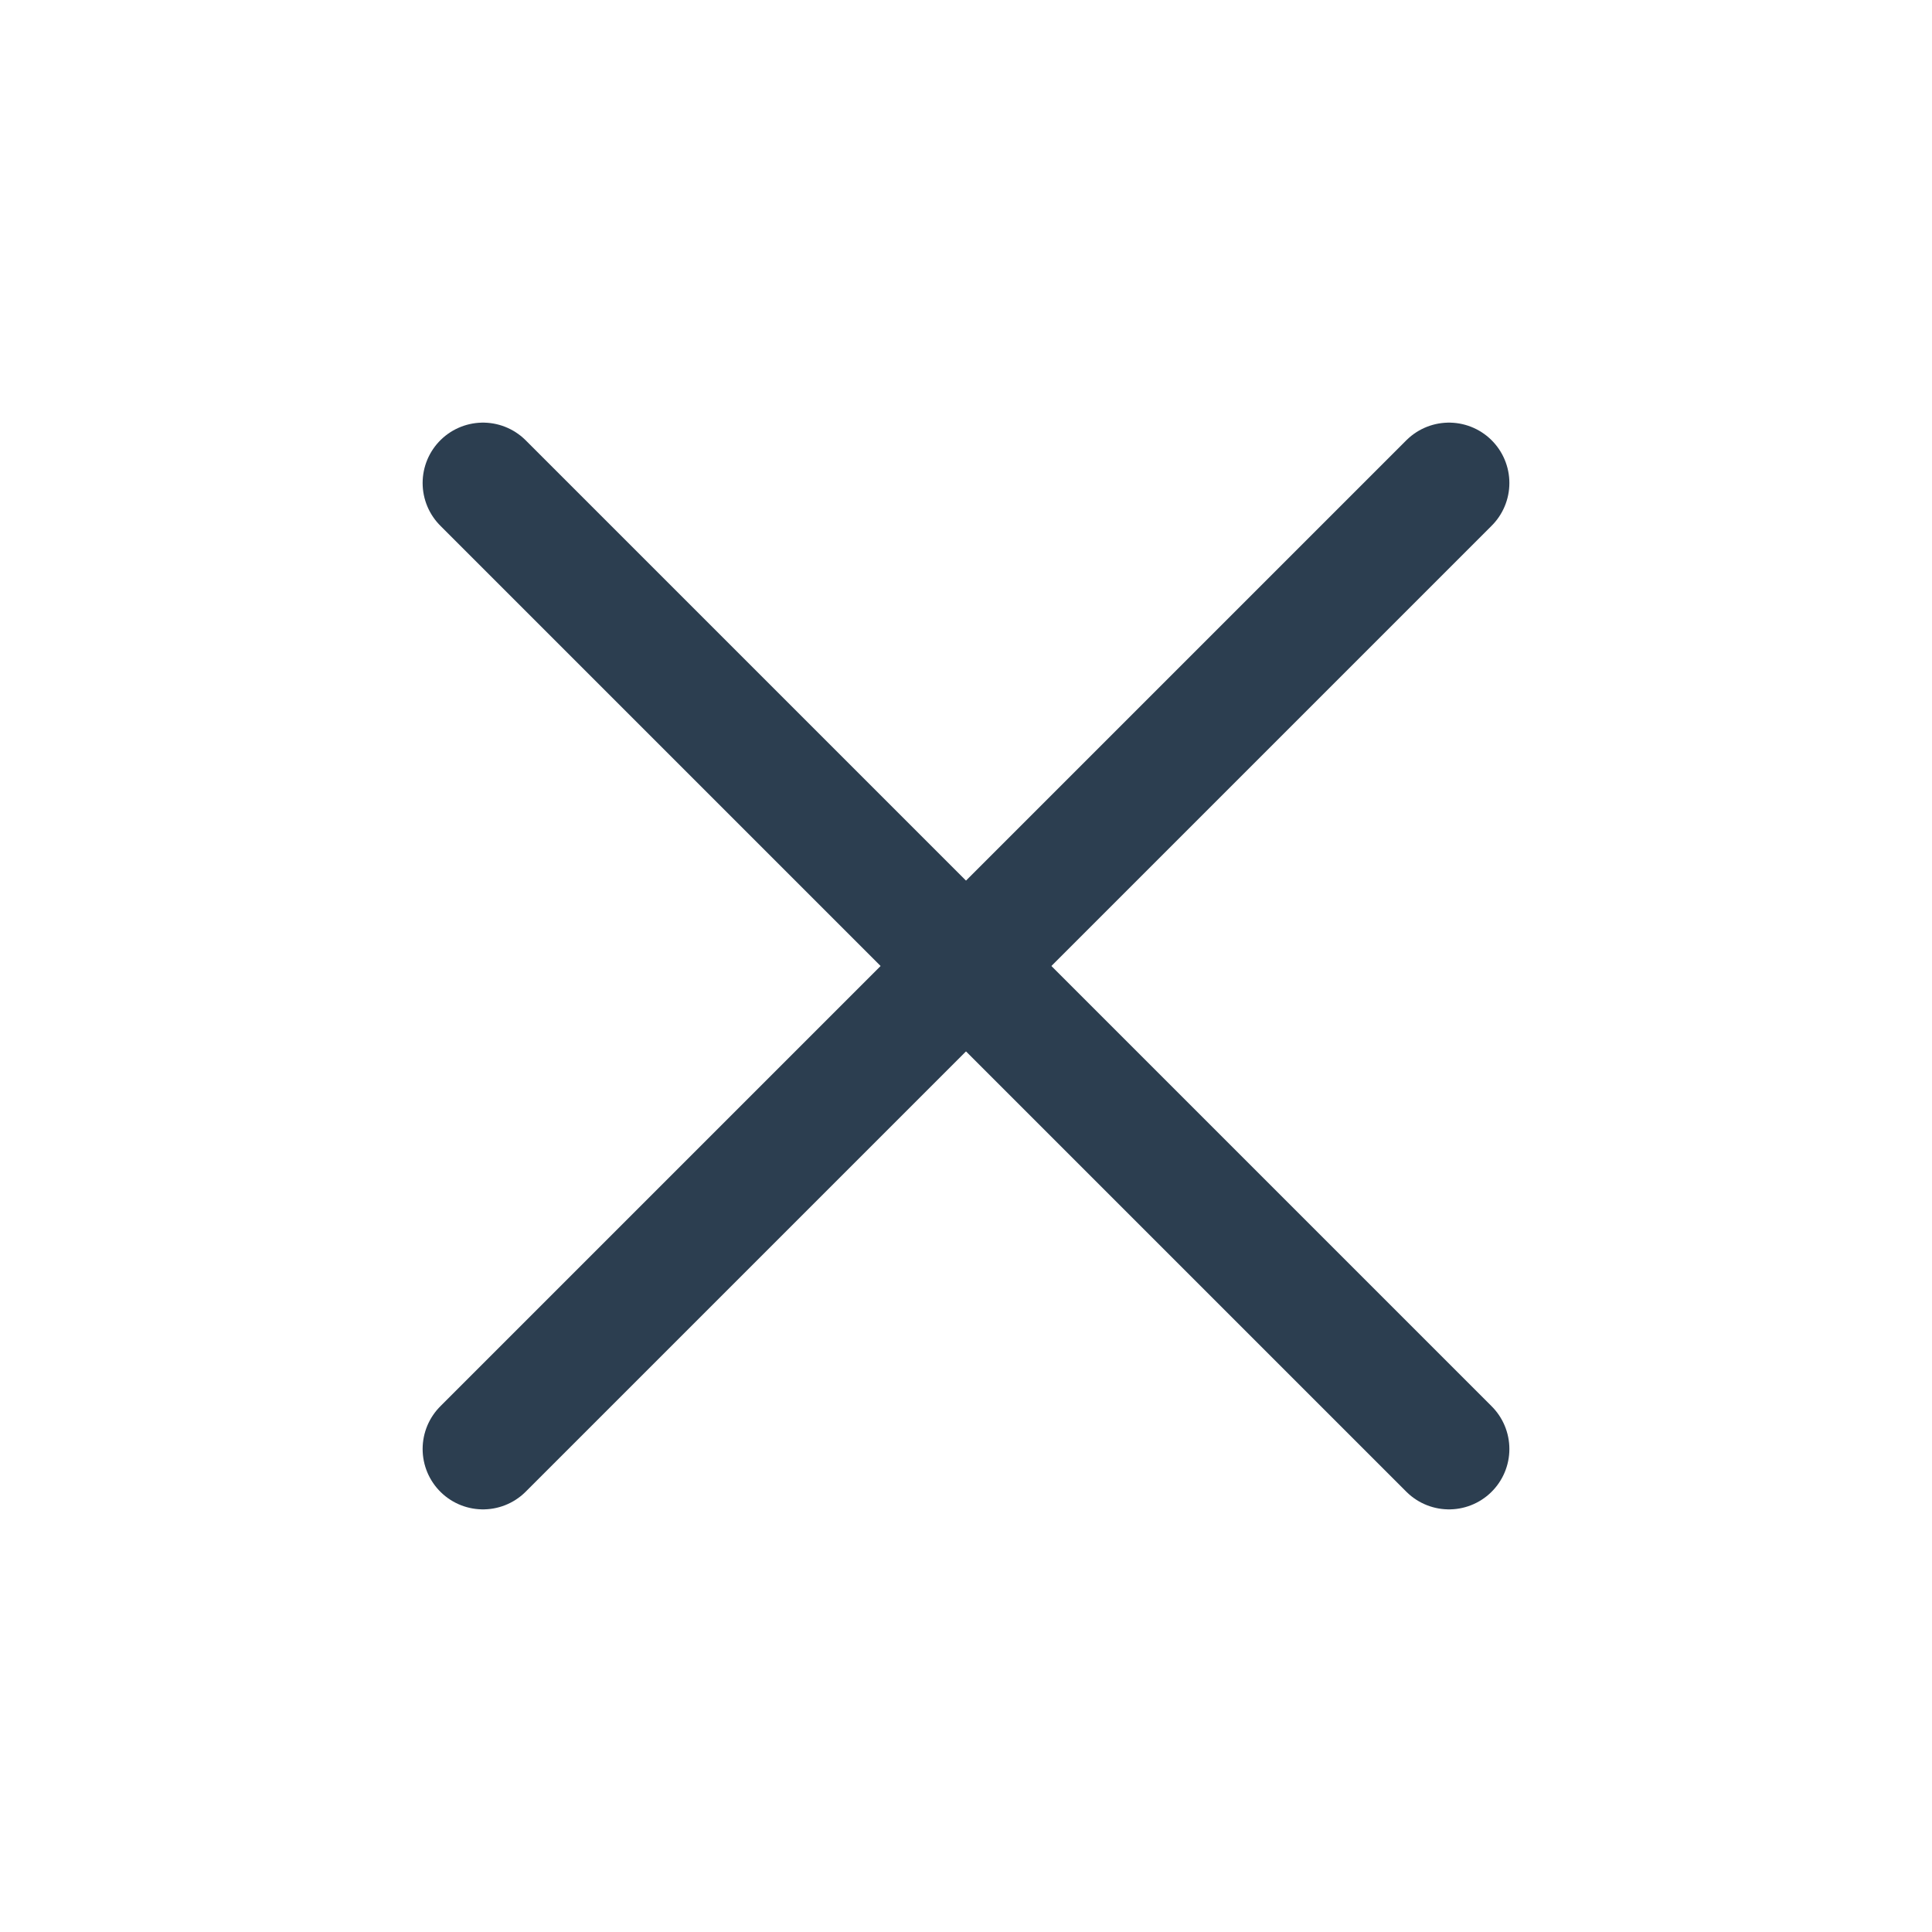
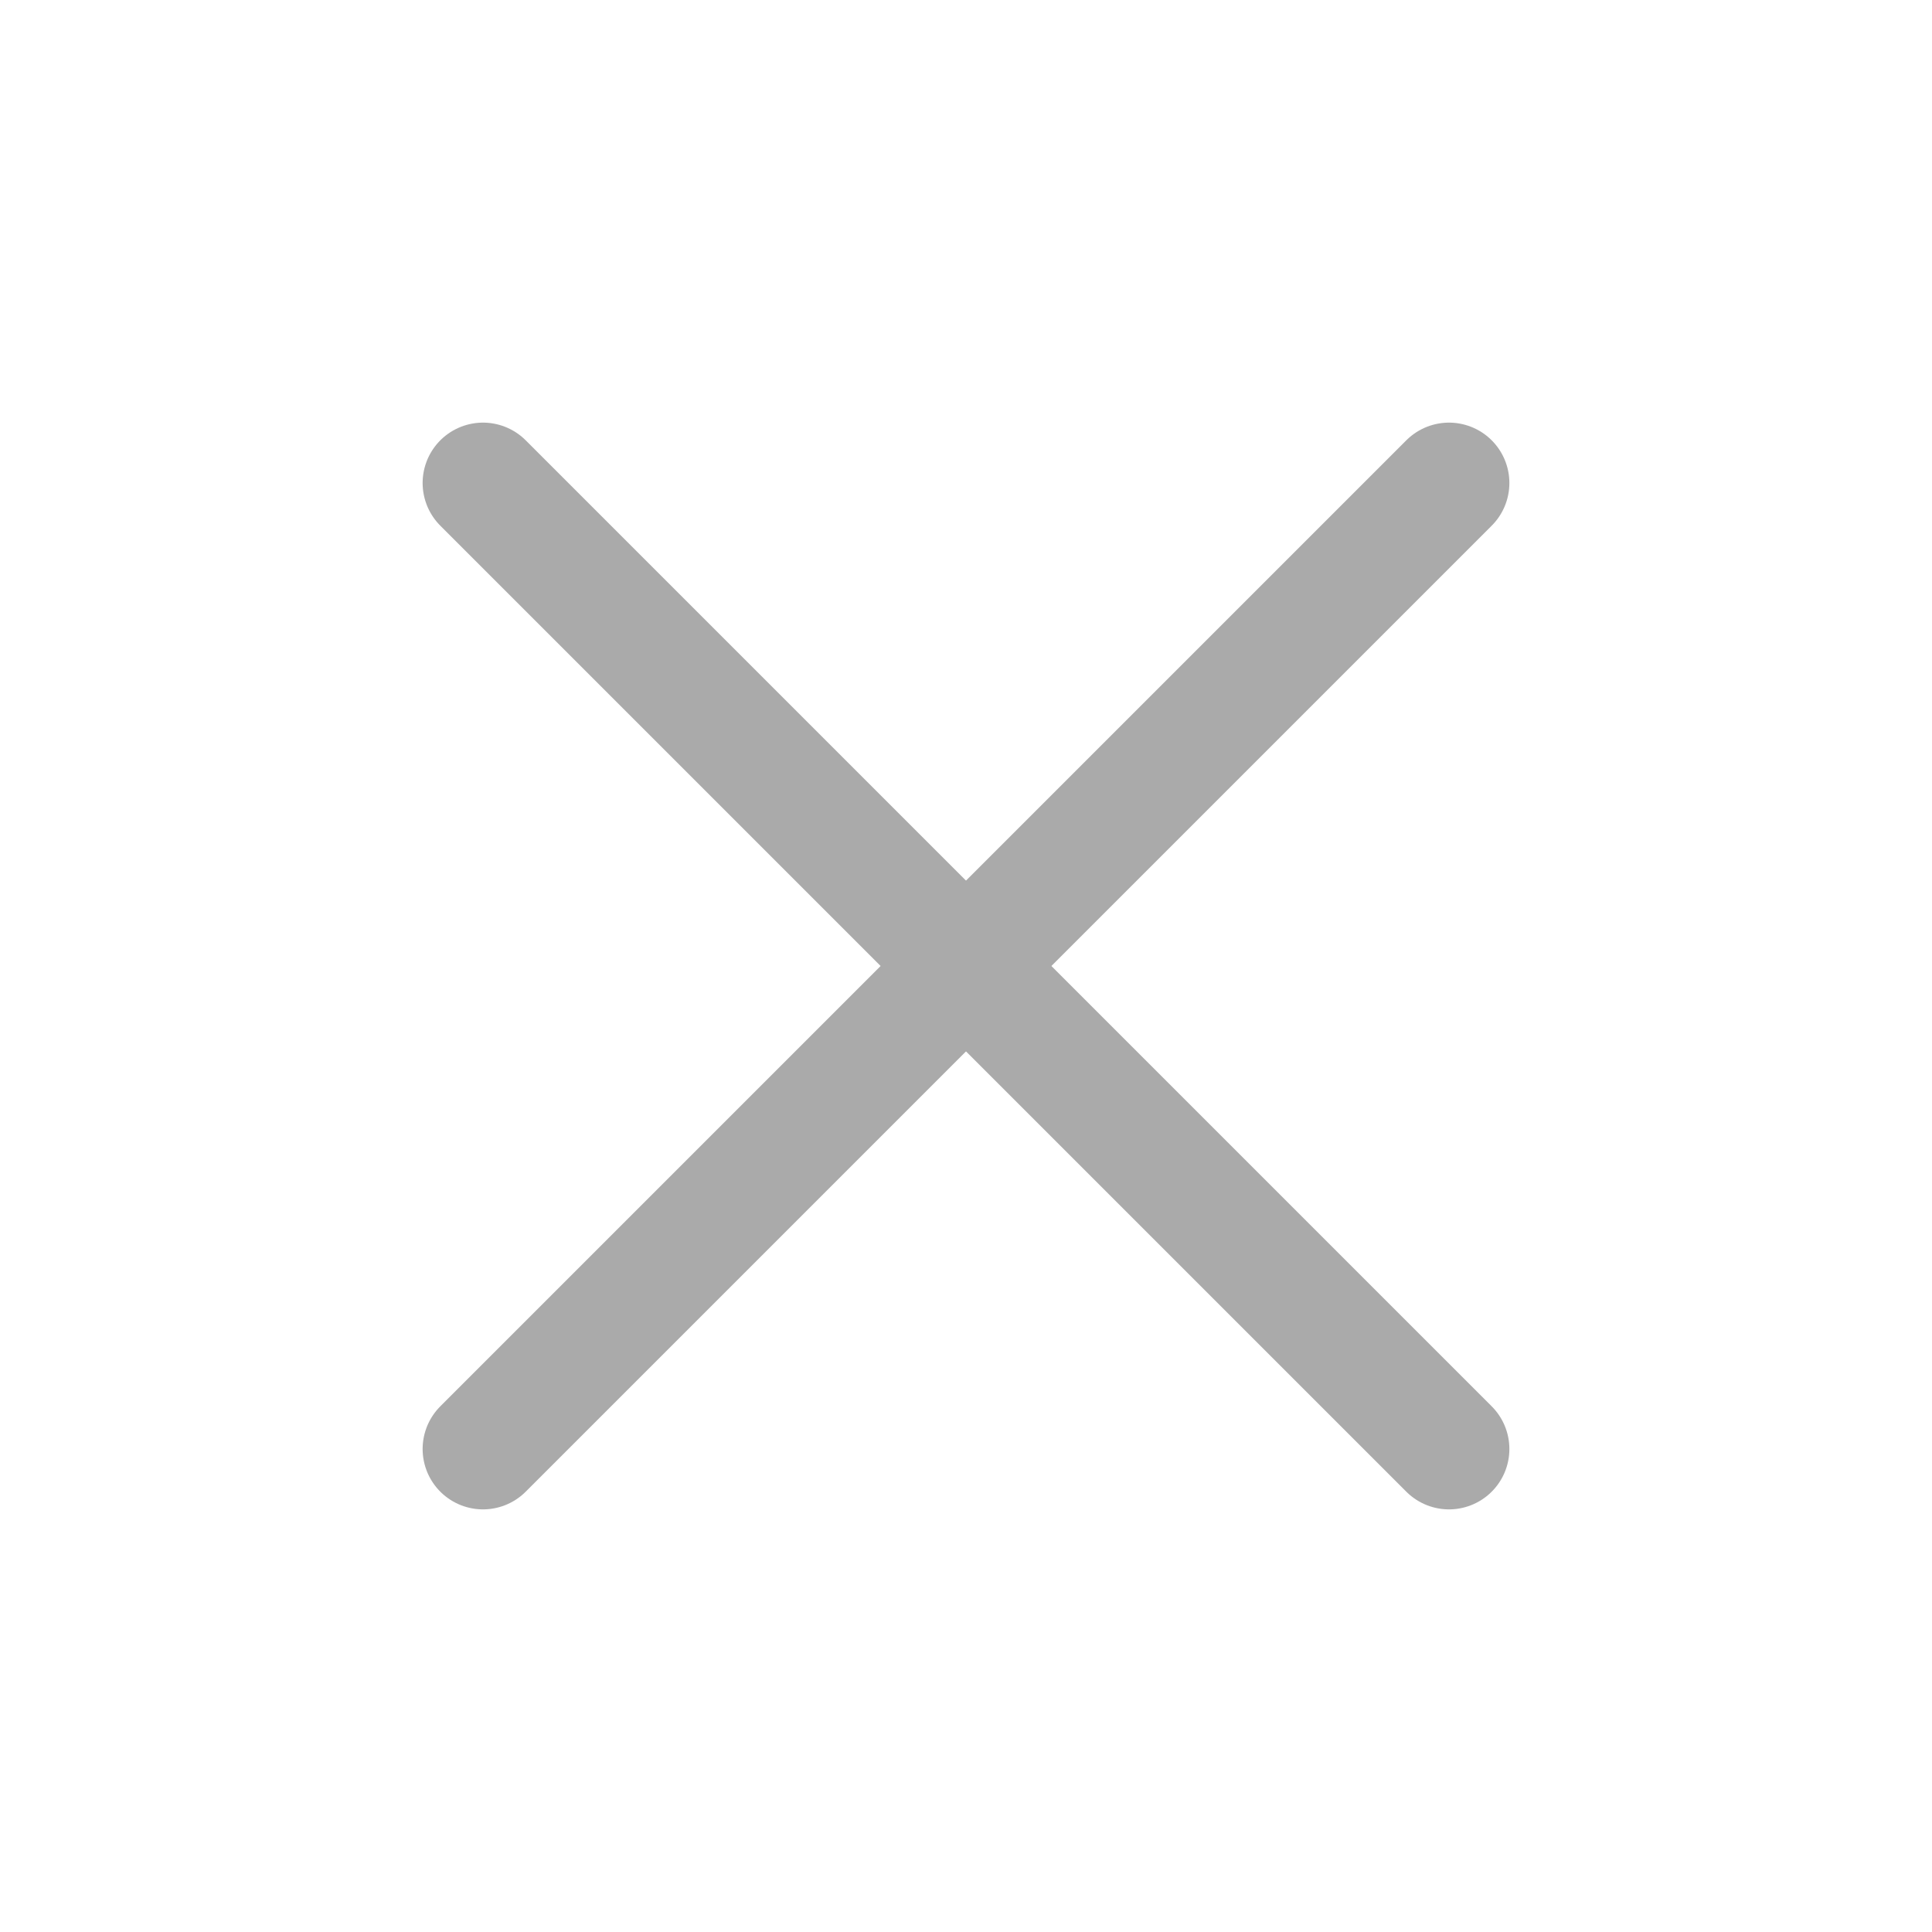
- <svg xmlns="http://www.w3.org/2000/svg" class="icon icon-tabler icon-tabler-x" width="30" height="30" viewBox="0 0 24 24" stroke-width="1.5" stroke="#2c3e50" fill="none" stroke-linecap="round" stroke-linejoin="round">
+ <svg xmlns="http://www.w3.org/2000/svg" class="icon icon-tabler icon-tabler-x" width="30" height="30" viewBox="0 0 24 24" stroke-width="1.5" stroke="#aaa" fill="none" stroke-linecap="round" stroke-linejoin="round">
  <path stroke="none" d="M0 0h24v24H0z" fill="none" />
  <line x1="18" y1="6" x2="6" y2="18" />
  <line x1="6" y1="6" x2="18" y2="18" />
</svg>
